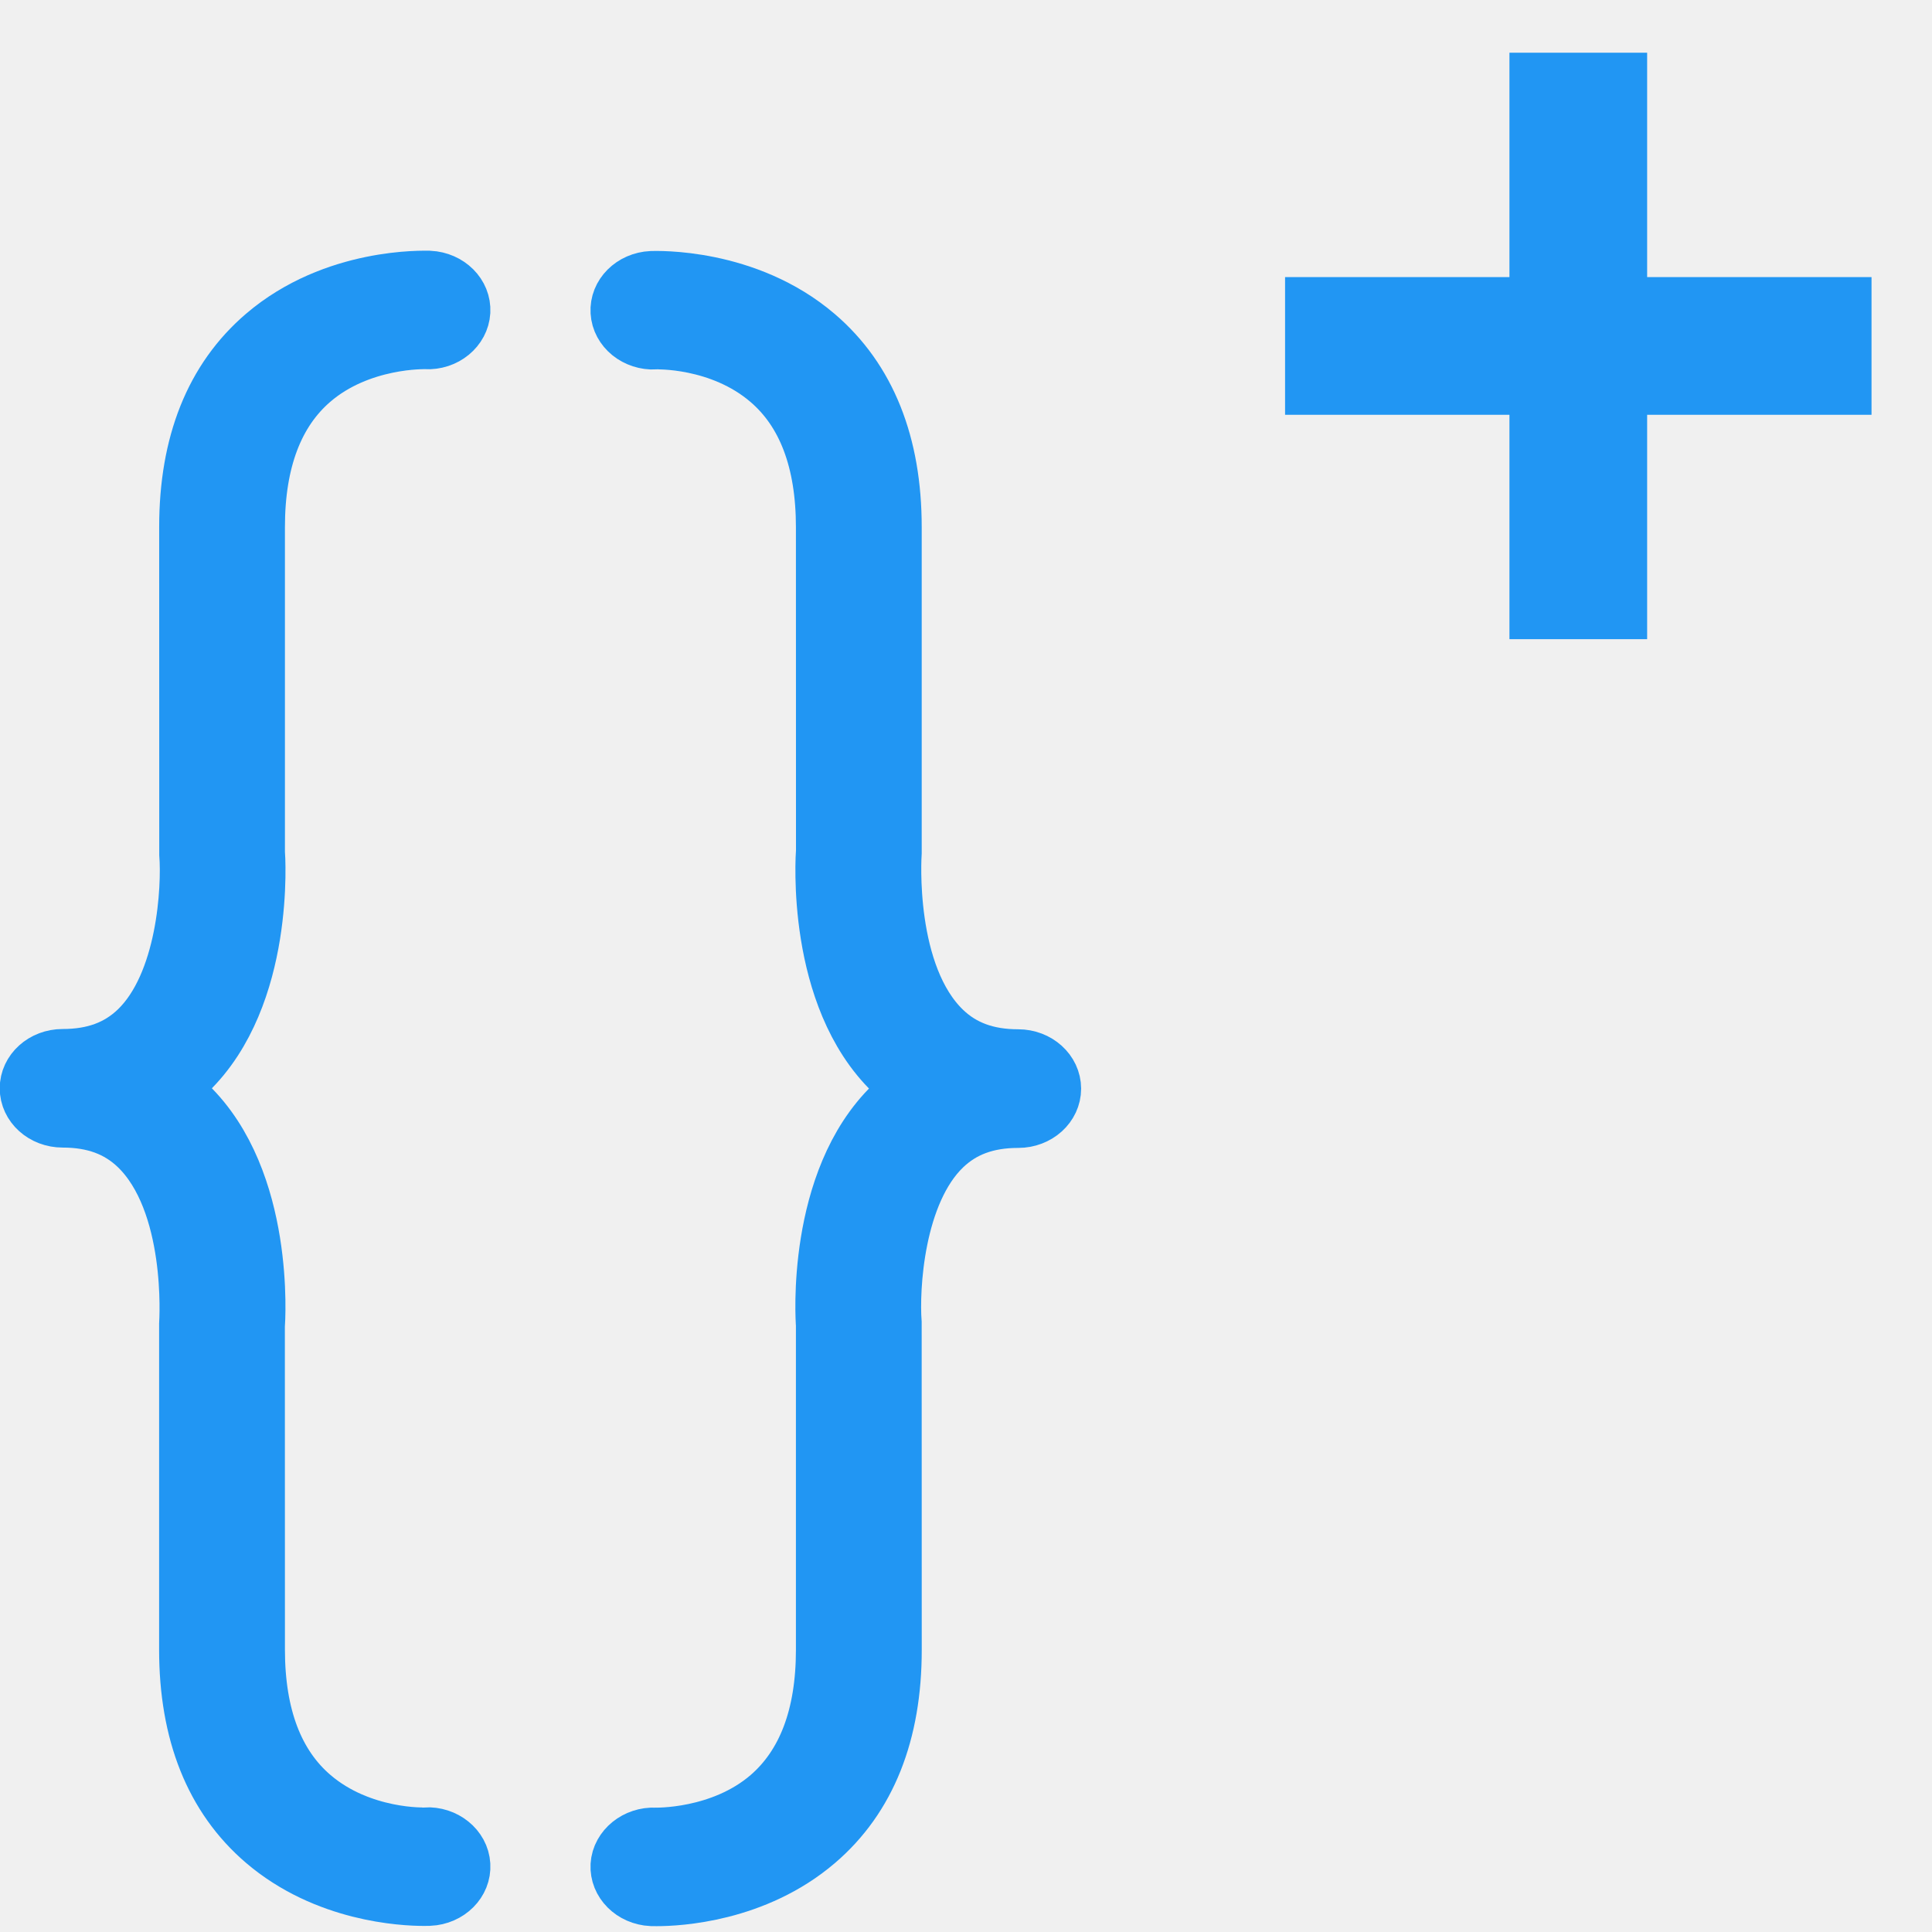
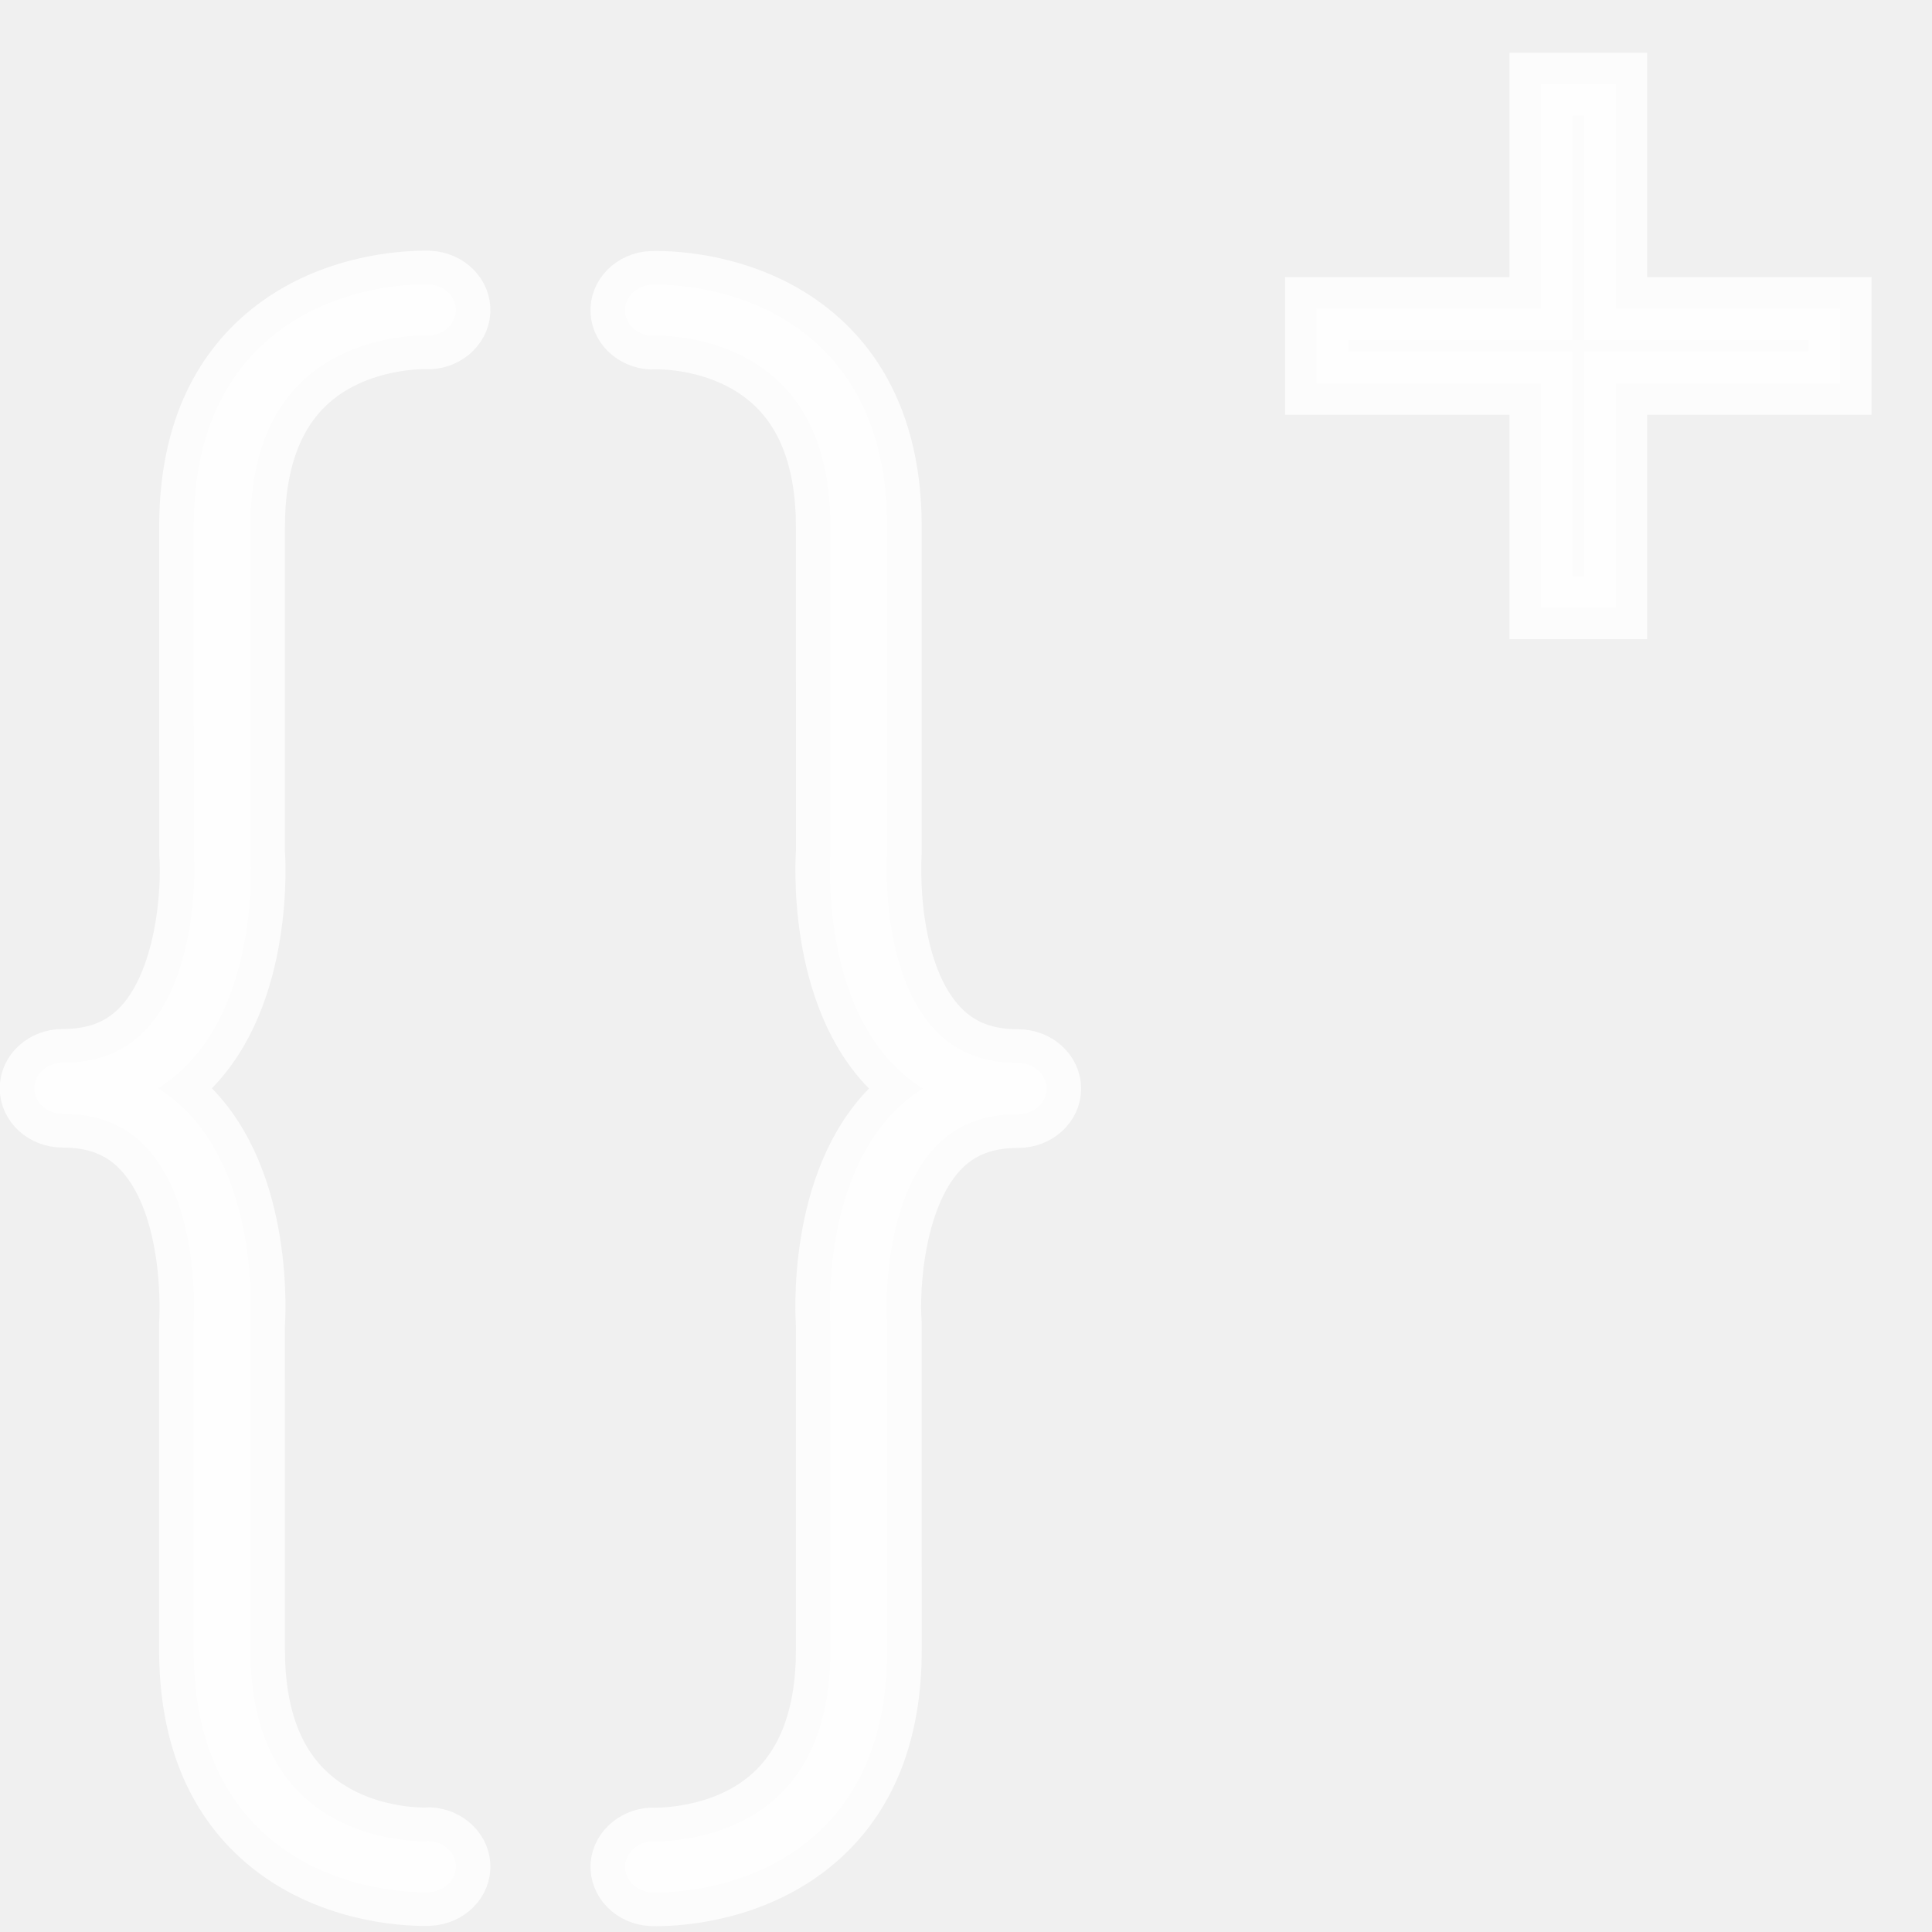
<svg xmlns="http://www.w3.org/2000/svg" width="96" height="96" id="svg3198" version="1.1">
  <defs id="defs3200" />
  <g id="layer1" transform="translate(0,32)">
-     <g id="g3207" transform="matrix(1.749373,0,0,1.707232,-21.08889,-73.26221)" style="fill:#2196f3;fill-opacity:1">
-       <path id="path3209" d="m 13.835,55.101 c -0.445,0 -0.805,0.332 -0.805,0.743 0,0.411 0.36,0.743 0.805,0.743 0.936,0 1.674,0.279 2.256,0.851 1.699,1.675 1.47,5.19 1.466,5.276 v 9.47 c 0,2.386 0.718,4.225 2.132,5.464 1.697,1.488 3.84,1.593 4.41,1.593 0.079,0 0.127,-0.002 0.14,-0.002 0.444,-0.021 0.786,-0.371 0.762,-0.781 -0.023,-0.411 -0.409,-0.729 -0.846,-0.703 -0.021,0.008 -1.92,0.077 -3.358,-1.184 -1.083,-0.948 -1.631,-2.425 -1.631,-4.387 l -0.002,-9.42 c 0.013,-0.17 0.28,-4.19 -1.896,-6.338 -0.225,-0.222 -0.468,-0.416 -0.725,-0.582 0.258,-0.166 0.501,-0.36 0.725,-0.582 2.176,-2.149 1.909,-6.168 1.898,-6.288 v -9.47 c 0,-1.954 0.544,-3.425 1.618,-4.375 1.422,-1.258 3.347,-1.199 3.375,-1.196 0.443,0.025 0.819,-0.295 0.842,-0.703 0.022,-0.41 -0.319,-0.758 -0.762,-0.781 -0.111,0.001 -2.616,-0.104 -4.548,1.591 -1.416,1.24 -2.132,3.079 -2.132,5.464 l 0.002,9.519 c 0.072,0.979 -0.052,3.826 -1.466,5.223 -0.584,0.576 -1.322,0.855 -2.26,0.855 z" style="fill:#2196f3;fill-opacity:1;stroke:#2196f3;stroke-width:1.965;stroke-linecap:butt;stroke-miterlimit:4;stroke-opacity:1;stroke-dasharray:none" />
-       <g id="g3211" style="fill:#2196f3;fill-opacity:1">
-         <path id="path3213" d="m 40.975,55.109 c -0.937,0 -1.674,-0.279 -2.256,-0.851 -1.699,-1.675 -1.471,-5.191 -1.466,-5.276 v -9.47 c 0,-2.386 -0.72,-4.225 -2.133,-5.464 -1.932,-1.694 -4.444,-1.592 -4.547,-1.591 -0.445,0.022 -0.786,0.371 -0.762,0.781 0.023,0.41 0.401,0.725 0.847,0.703 0.021,-0.007 1.919,-0.077 3.357,1.184 1.085,0.948 1.63,2.425 1.63,4.387 l 0.002,9.42 c -0.013,0.17 -0.28,4.19 1.896,6.337 0.225,0.223 0.468,0.417 0.726,0.582 -0.258,0.168 -0.501,0.36 -0.726,0.583 -2.176,2.149 -1.909,6.168 -1.898,6.287 v 9.47 c 0,1.954 -0.544,3.425 -1.618,4.377 -1.423,1.256 -3.351,1.195 -3.373,1.195 -0.428,-0.022 -0.819,0.294 -0.843,0.703 -0.022,0.41 0.319,0.758 0.762,0.781 0.014,0 0.06,0.001 0.14,0.001 0.567,0 2.71,-0.105 4.41,-1.593 1.417,-1.24 2.131,-3.079 2.131,-5.464 l -0.002,-9.518 c -0.072,-0.979 0.052,-3.826 1.466,-5.223 0.582,-0.574 1.321,-0.853 2.258,-0.853 0.447,0 0.805,-0.332 0.805,-0.743 C 41.78,55.443 41.42,55.109 40.975,55.109 z" style="fill:#2196f3;fill-opacity:1;stroke:#2196f3;stroke-width:1.965;stroke-linecap:butt;stroke-miterlimit:4;stroke-opacity:1;stroke-dasharray:none" />
+     <g id="g3207" transform="matrix(1.749373,0,0,1.707232,-21.08889,-73.26221)" style="fill:#ffffff;fill-opacity:0.788;stroke:#ffffff;stroke-opacity:0.8">
+       <path id="path3209" d="m 13.835,55.101 c -0.445,0 -0.805,0.332 -0.805,0.743 0,0.411 0.36,0.743 0.805,0.743 0.936,0 1.674,0.279 2.256,0.851 1.699,1.675 1.47,5.19 1.466,5.276 v 9.47 c 0,2.386 0.718,4.225 2.132,5.464 1.697,1.488 3.84,1.593 4.41,1.593 0.079,0 0.127,-0.002 0.14,-0.002 0.444,-0.021 0.786,-0.371 0.762,-0.781 -0.023,-0.411 -0.409,-0.729 -0.846,-0.703 -0.021,0.008 -1.92,0.077 -3.358,-1.184 -1.083,-0.948 -1.631,-2.425 -1.631,-4.387 l -0.002,-9.42 c 0.013,-0.17 0.28,-4.19 -1.896,-6.338 -0.225,-0.222 -0.468,-0.416 -0.725,-0.582 0.258,-0.166 0.501,-0.36 0.725,-0.582 2.176,-2.149 1.909,-6.168 1.898,-6.288 v -9.47 c 0,-1.954 0.544,-3.425 1.618,-4.375 1.422,-1.258 3.347,-1.199 3.375,-1.196 0.443,0.025 0.819,-0.295 0.842,-0.703 0.022,-0.41 -0.319,-0.758 -0.762,-0.781 -0.111,0.001 -2.616,-0.104 -4.548,1.591 -1.416,1.24 -2.132,3.079 -2.132,5.464 l 0.002,9.519 c 0.072,0.979 -0.052,3.826 -1.466,5.223 -0.584,0.576 -1.322,0.855 -2.26,0.855 z" style="fill:#ffffff;fill-opacity:0.788;stroke:#ffffff;stroke-width:1.965;stroke-linecap:butt;stroke-miterlimit:4;stroke-opacity:0.8;stroke-dasharray:none" />
+       <g id="g3211" style="fill:#ffffff;fill-opacity:0.788;stroke:#ffffff;stroke-opacity:0.8">
+         <path id="path3213" d="m 40.975,55.109 c -0.937,0 -1.674,-0.279 -2.256,-0.851 -1.699,-1.675 -1.471,-5.191 -1.466,-5.276 v -9.47 c 0,-2.386 -0.72,-4.225 -2.133,-5.464 -1.932,-1.694 -4.444,-1.592 -4.547,-1.591 -0.445,0.022 -0.786,0.371 -0.762,0.781 0.023,0.41 0.401,0.725 0.847,0.703 0.021,-0.007 1.919,-0.077 3.357,1.184 1.085,0.948 1.63,2.425 1.63,4.387 l 0.002,9.42 c -0.013,0.17 -0.28,4.19 1.896,6.337 0.225,0.223 0.468,0.417 0.726,0.582 -0.258,0.168 -0.501,0.36 -0.726,0.583 -2.176,2.149 -1.909,6.168 -1.898,6.287 v 9.47 c 0,1.954 -0.544,3.425 -1.618,4.377 -1.423,1.256 -3.351,1.195 -3.373,1.195 -0.428,-0.022 -0.819,0.294 -0.843,0.703 -0.022,0.41 0.319,0.758 0.762,0.781 0.014,0 0.06,0.001 0.14,0.001 0.567,0 2.71,-0.105 4.41,-1.593 1.417,-1.24 2.131,-3.079 2.131,-5.464 l -0.002,-9.518 c -0.072,-0.979 0.052,-3.826 1.466,-5.223 0.582,-0.574 1.321,-0.853 2.258,-0.853 0.447,0 0.805,-0.332 0.805,-0.743 C 41.78,55.443 41.42,55.109 40.975,55.109 z" style="fill:#ffffff;fill-opacity:0.788;stroke:#ffffff;stroke-width:1.965;stroke-linecap:butt;stroke-miterlimit:4;stroke-opacity:0.8;stroke-dasharray:none" />
      </g>
    </g>
-     <g style="display:block" id="g3037" transform="matrix(1.858218,0,0,1.858218,56.12596,-37.10888)">
-       <g id="add">
-         <path id="path3029" d="m 19,13 h -6 v 6 H 11 V 13 H 5 v -2 h 6 V 5 h 2 v 6 h 6 v 2 z" style="fill:#2196f3;fill-opacity:1;stroke:#2196f3;stroke-width:1.682;stroke-miterlimit:4;stroke-opacity:1;stroke-dasharray:none" />
+     <g style="display:block;fill:#ffffff;fill-opacity:0.788;stroke:#ffffff;stroke-opacity:0.8" id="g3037" transform="matrix(1.858218,0,0,1.858218,56.12596,-37.10888)">
+       <g id="add" style="fill:#ffffff;fill-opacity:0.788;stroke:#ffffff;stroke-opacity:0.8">
+         <path id="path3029" d="m 19,13 h -6 v 6 H 11 V 13 H 5 v -2 h 6 V 5 h 2 v 6 h 6 v 2 z" style="fill:#ffffff;fill-opacity:0.788;stroke:#ffffff;stroke-width:1.682;stroke-miterlimit:4;stroke-opacity:0.8;stroke-dasharray:none" />
      </g>
    </g>
  </g>
</svg>
